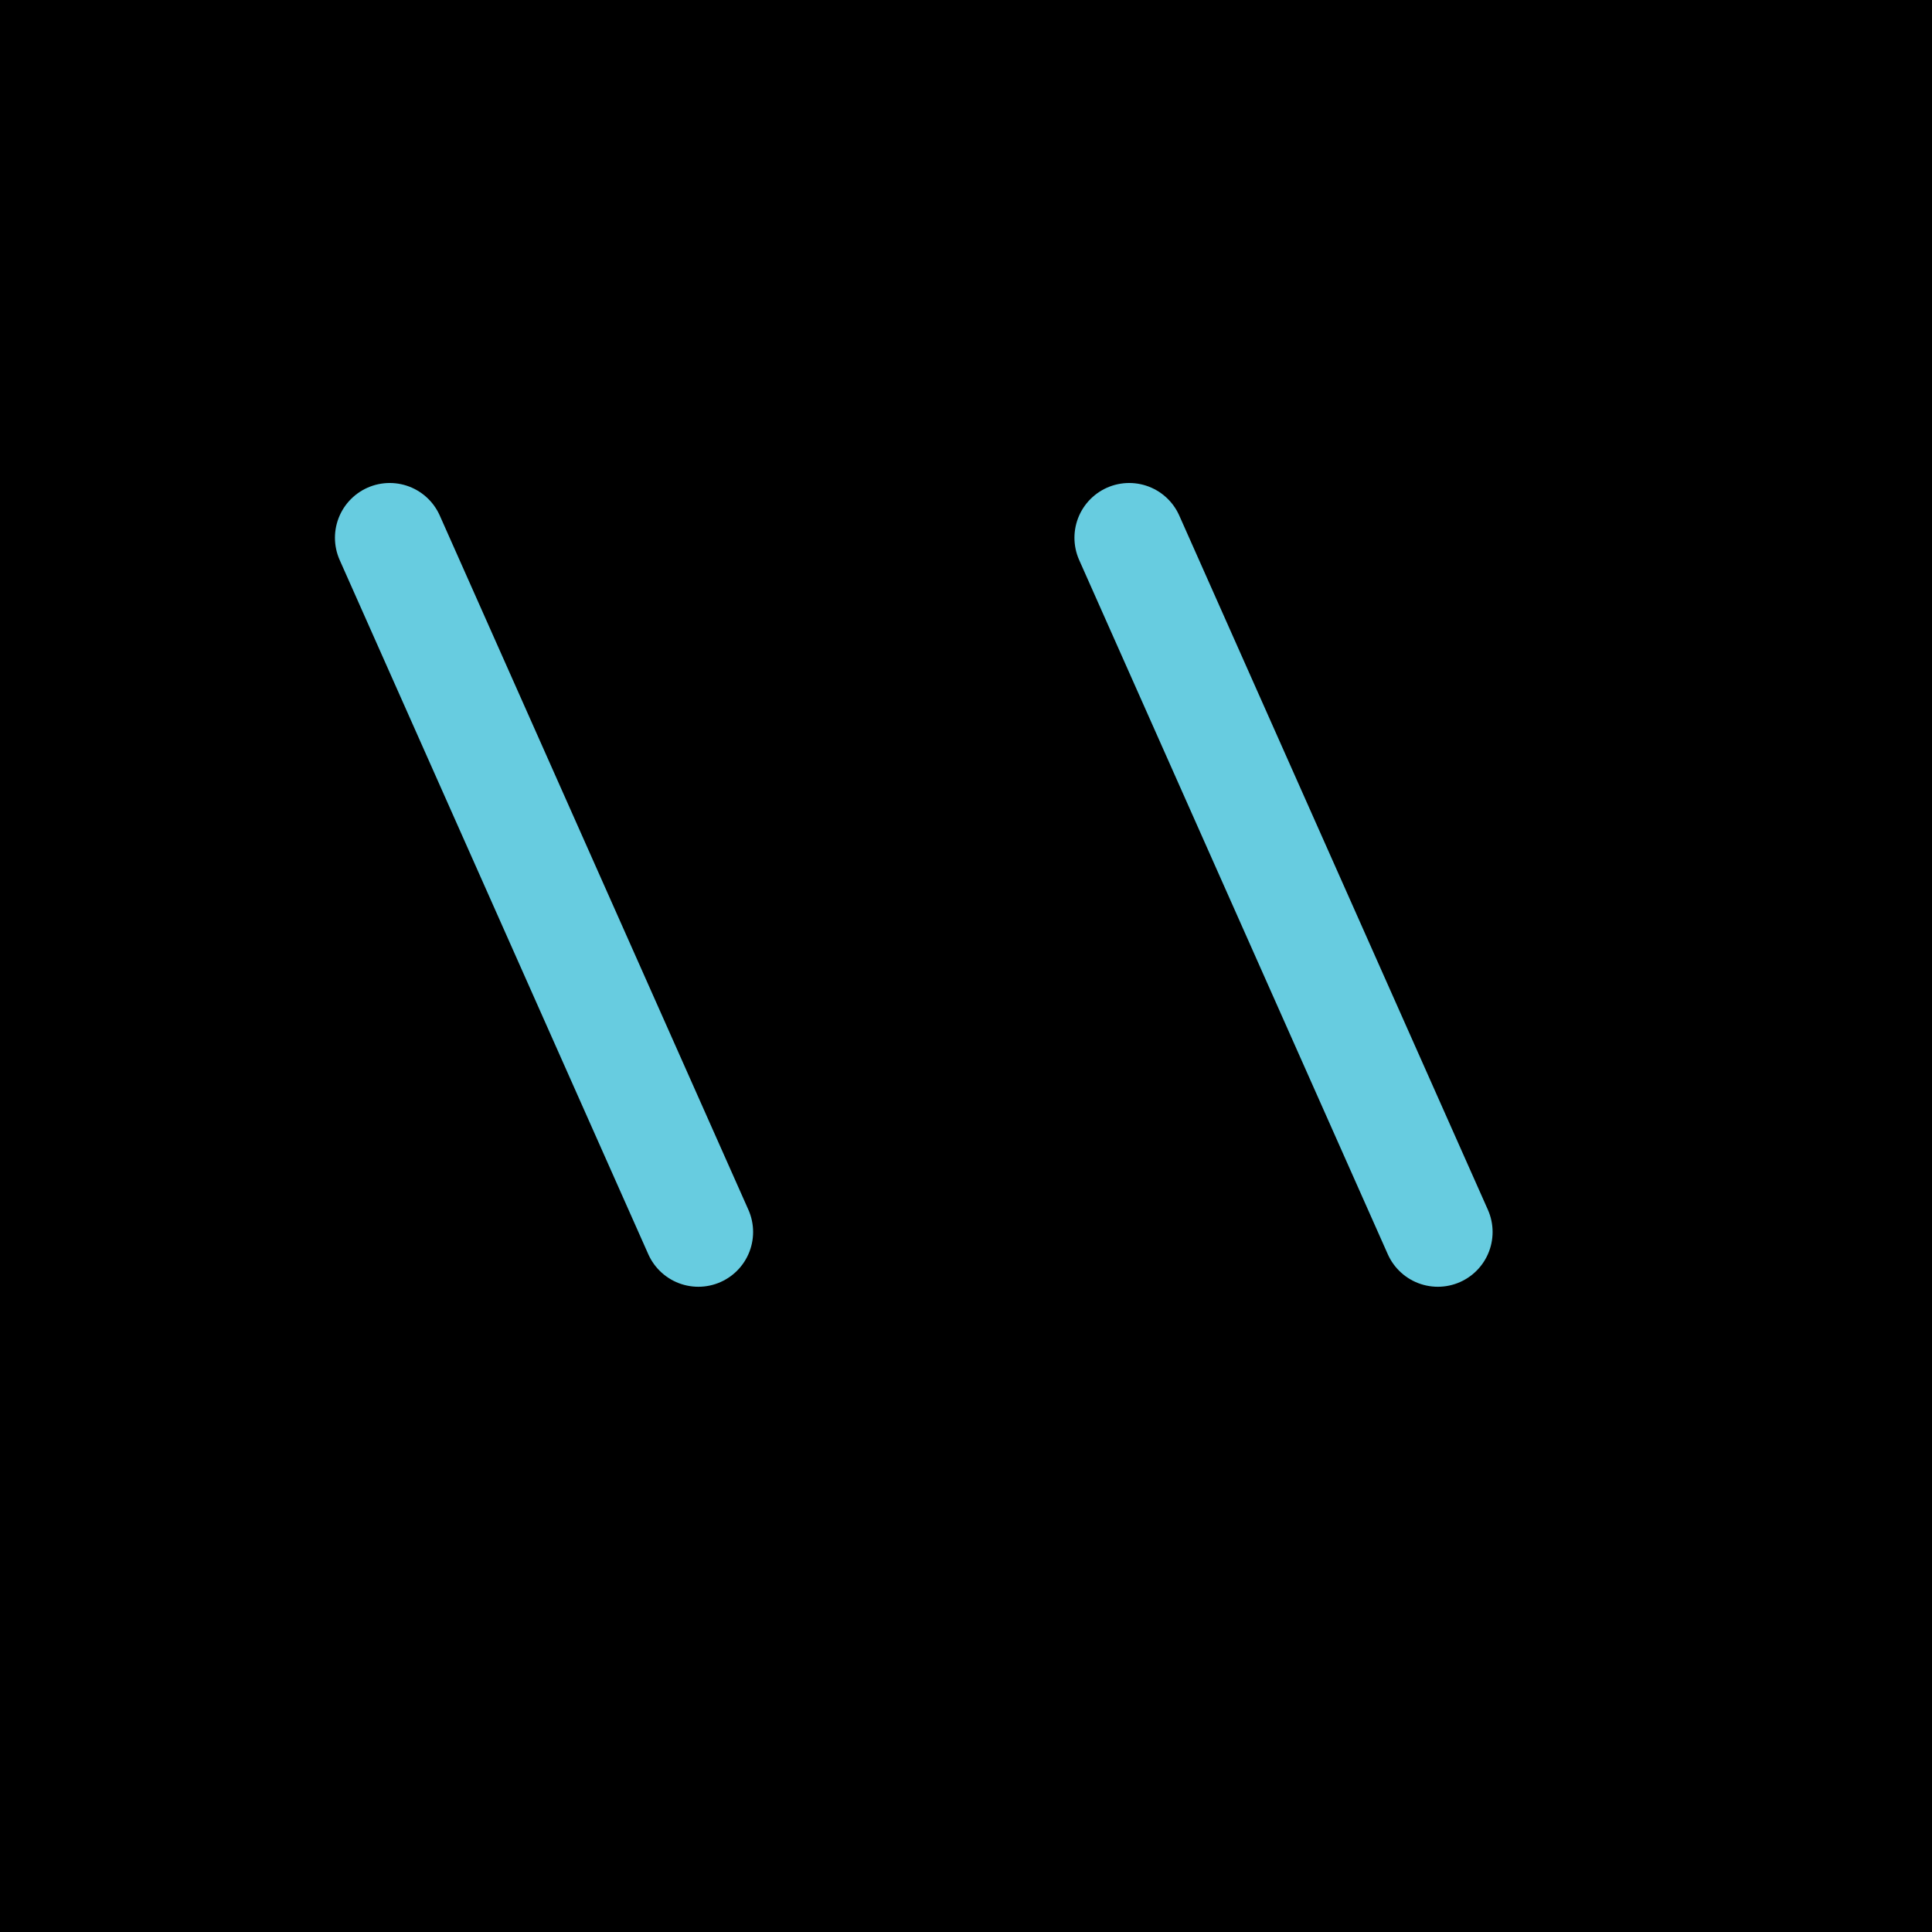
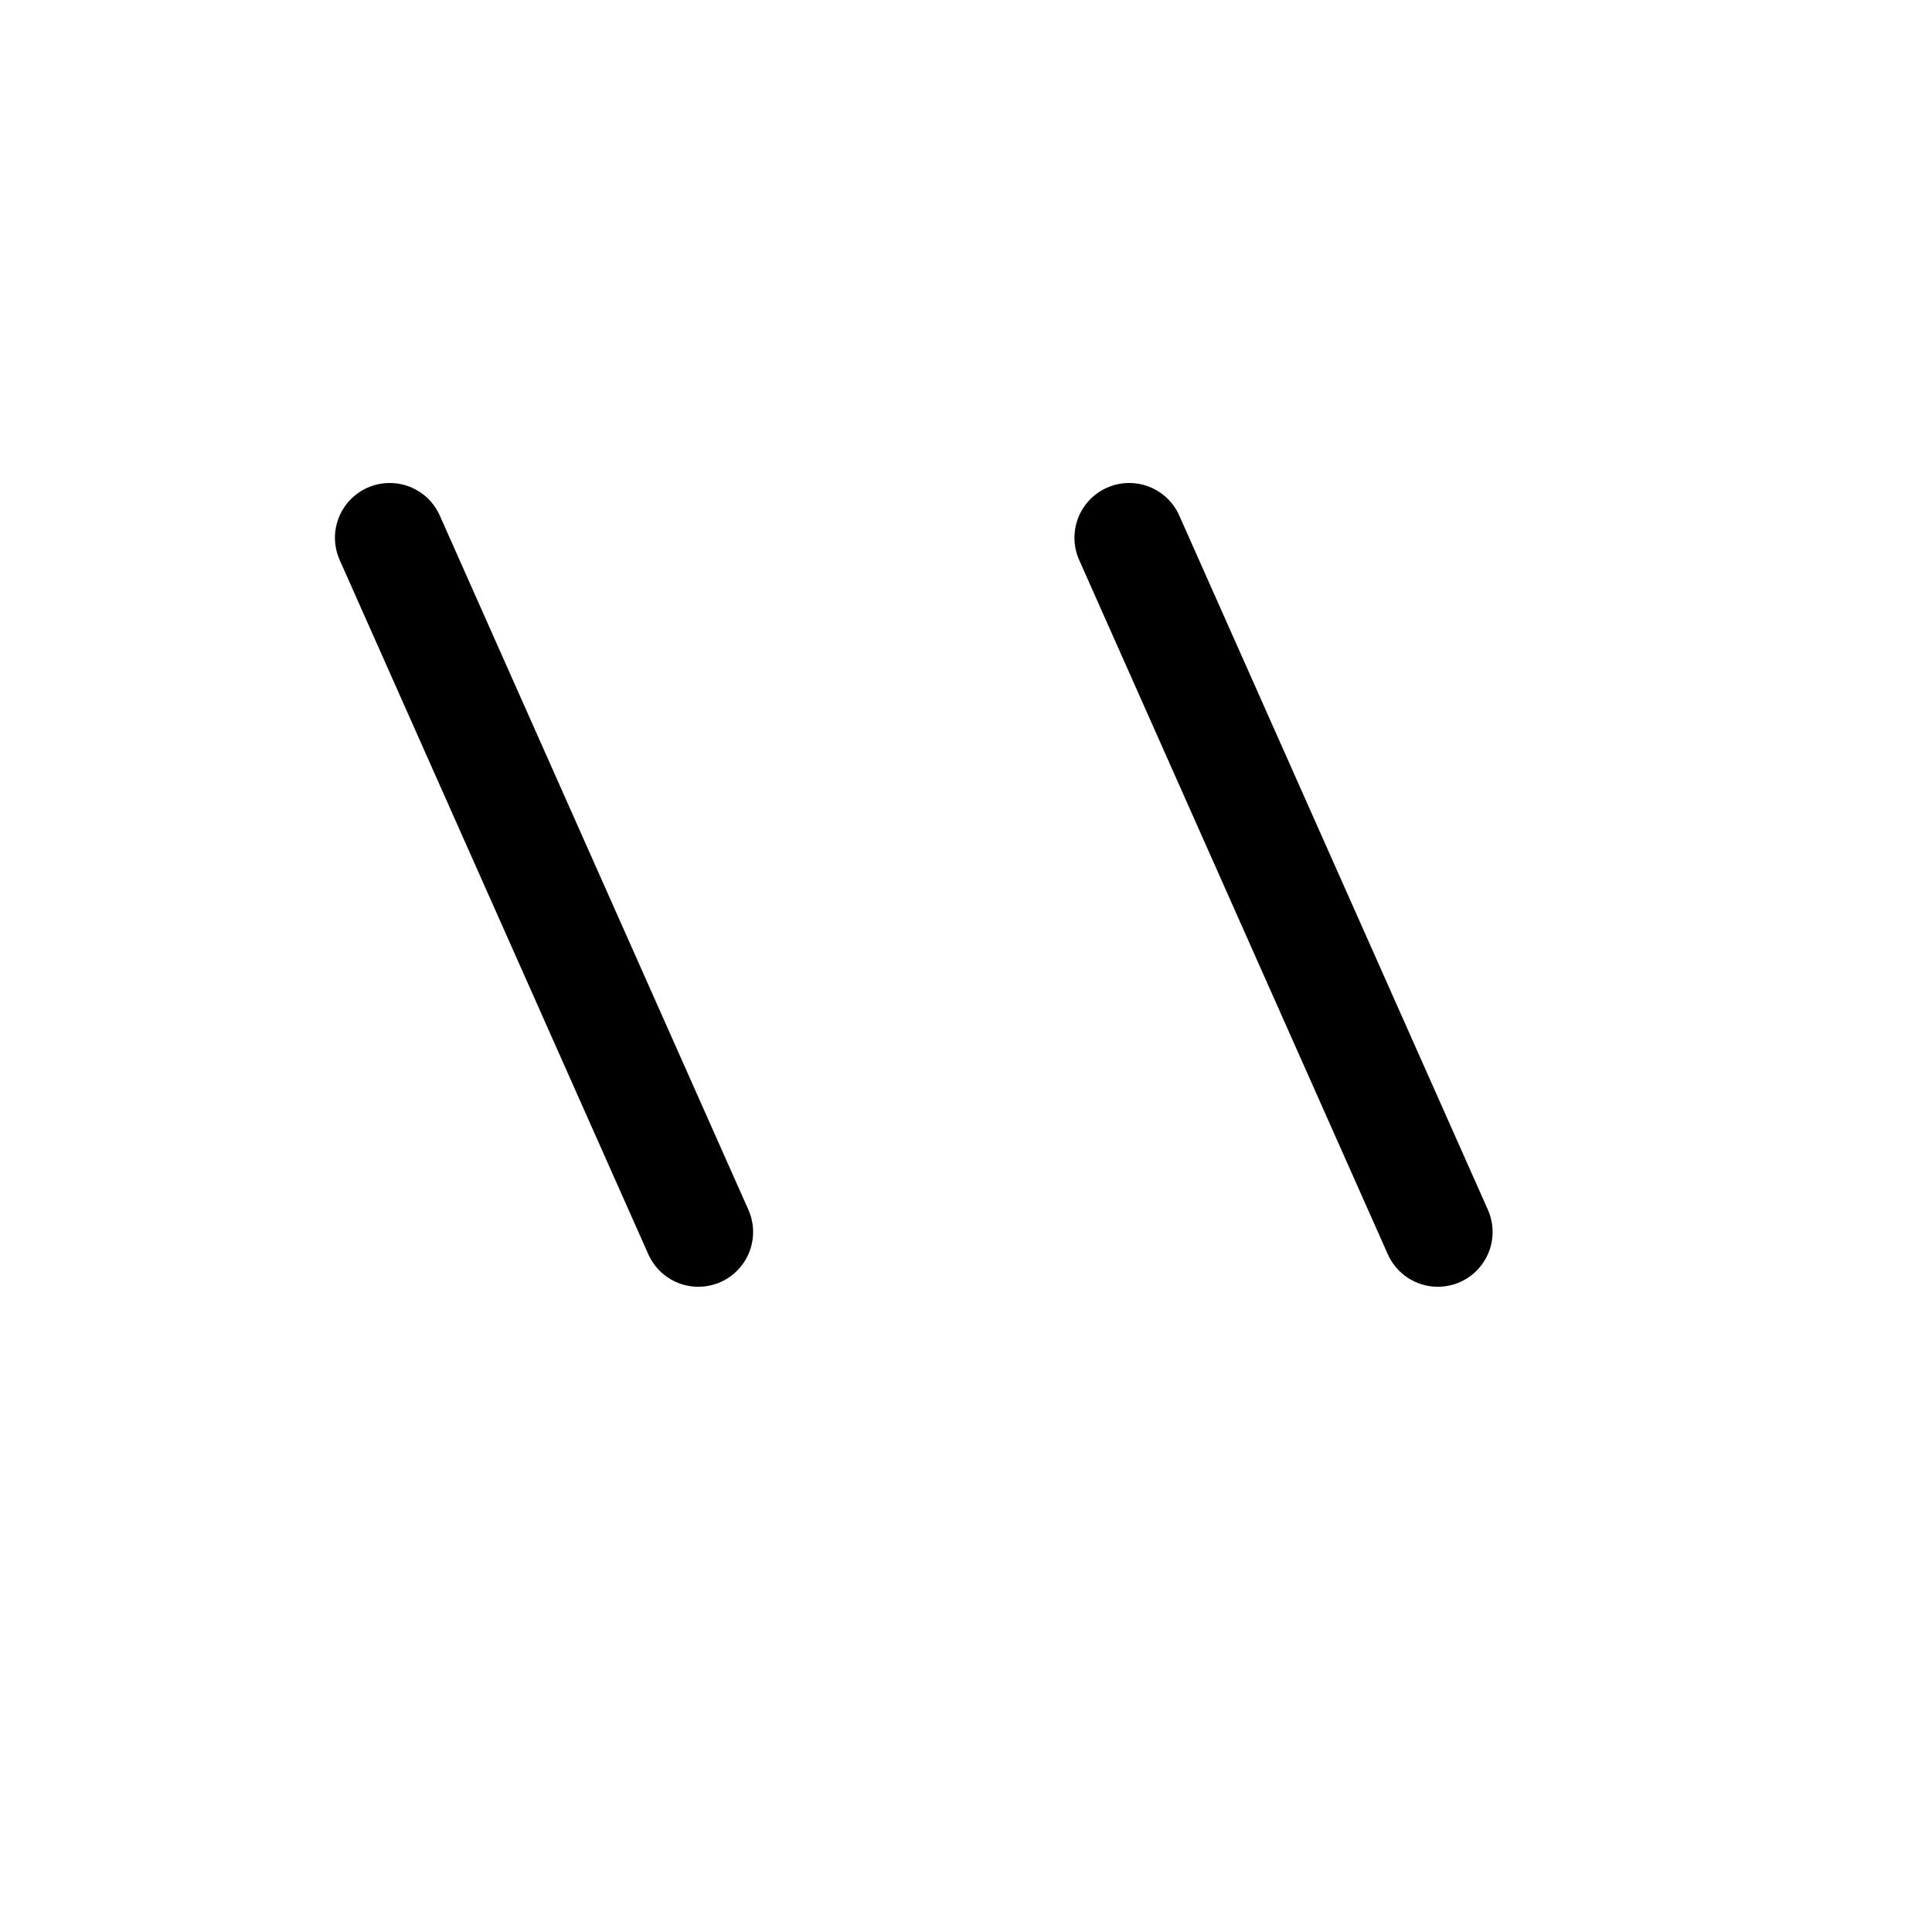
<svg xmlns="http://www.w3.org/2000/svg" width="1000" height="1000" viewBox="0 0 264.583 264.583" version="1.1" id="svg5">
  <defs id="defs2" />
-   <rect style="fill:#000000;fill-opacity:1;stroke:none;stroke-width:6" id="rect1" width="264.583" height="264.583" x="0" y="0" ry="0" />
  <g id="layer1" transform="translate(20,25)">
-     <path style="fill:none;stroke:#67cce0;stroke-width:15;stroke-linecap:round;stroke-linejoin:round;stroke-opacity:1" d="M 33.37,48.644 75.636,143.719" id="path1314" />
-     <path style="fill:none;stroke:#67cce0;stroke-width:15;stroke-linecap:round;stroke-linejoin:round;stroke-opacity:1" d="m 134.642,48.644 42.266,95.075" id="path1" />
+     <path style="fill:none;stroke:#000000;stroke-width:15;stroke-linecap:round;stroke-linejoin:round;stroke-opacity:1" d="M 33.37,48.644 75.636,143.719" id="path1314" />
+     <path style="fill:none;stroke:#000000;stroke-width:15;stroke-linecap:round;stroke-linejoin:round;stroke-opacity:1" d="m 134.642,48.644 42.266,95.075" id="path1" />
  </g>
</svg>
